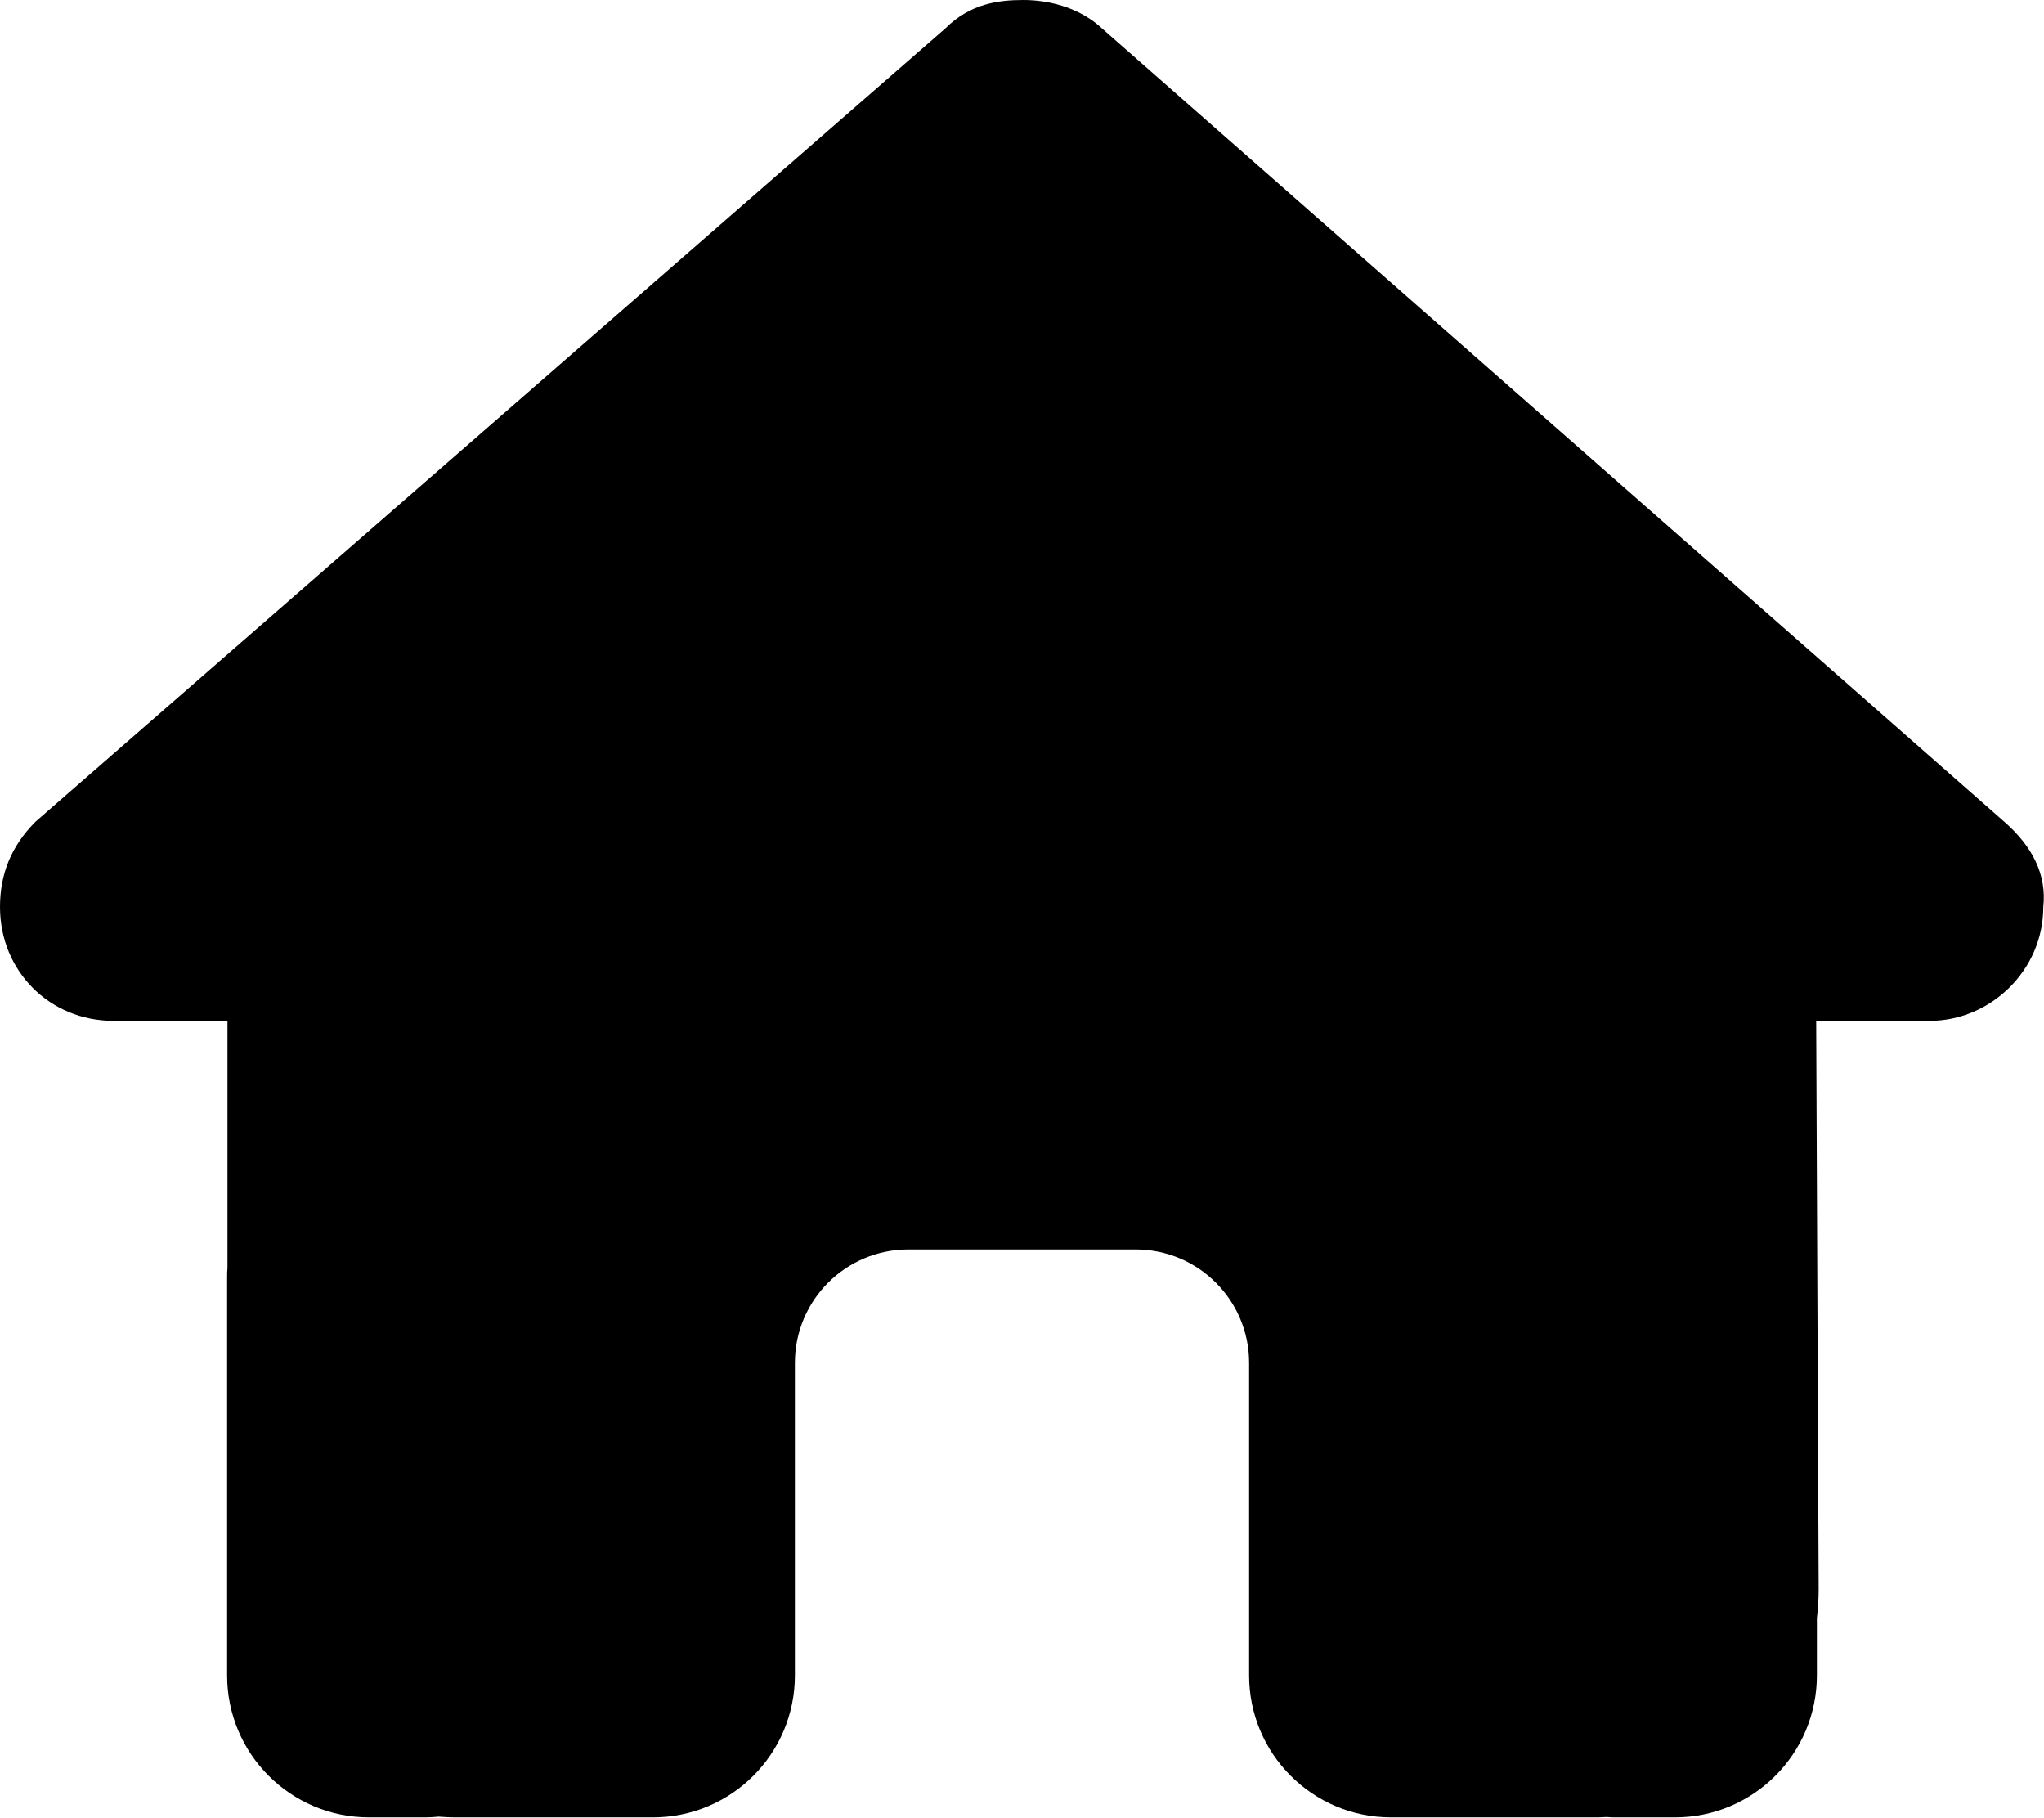
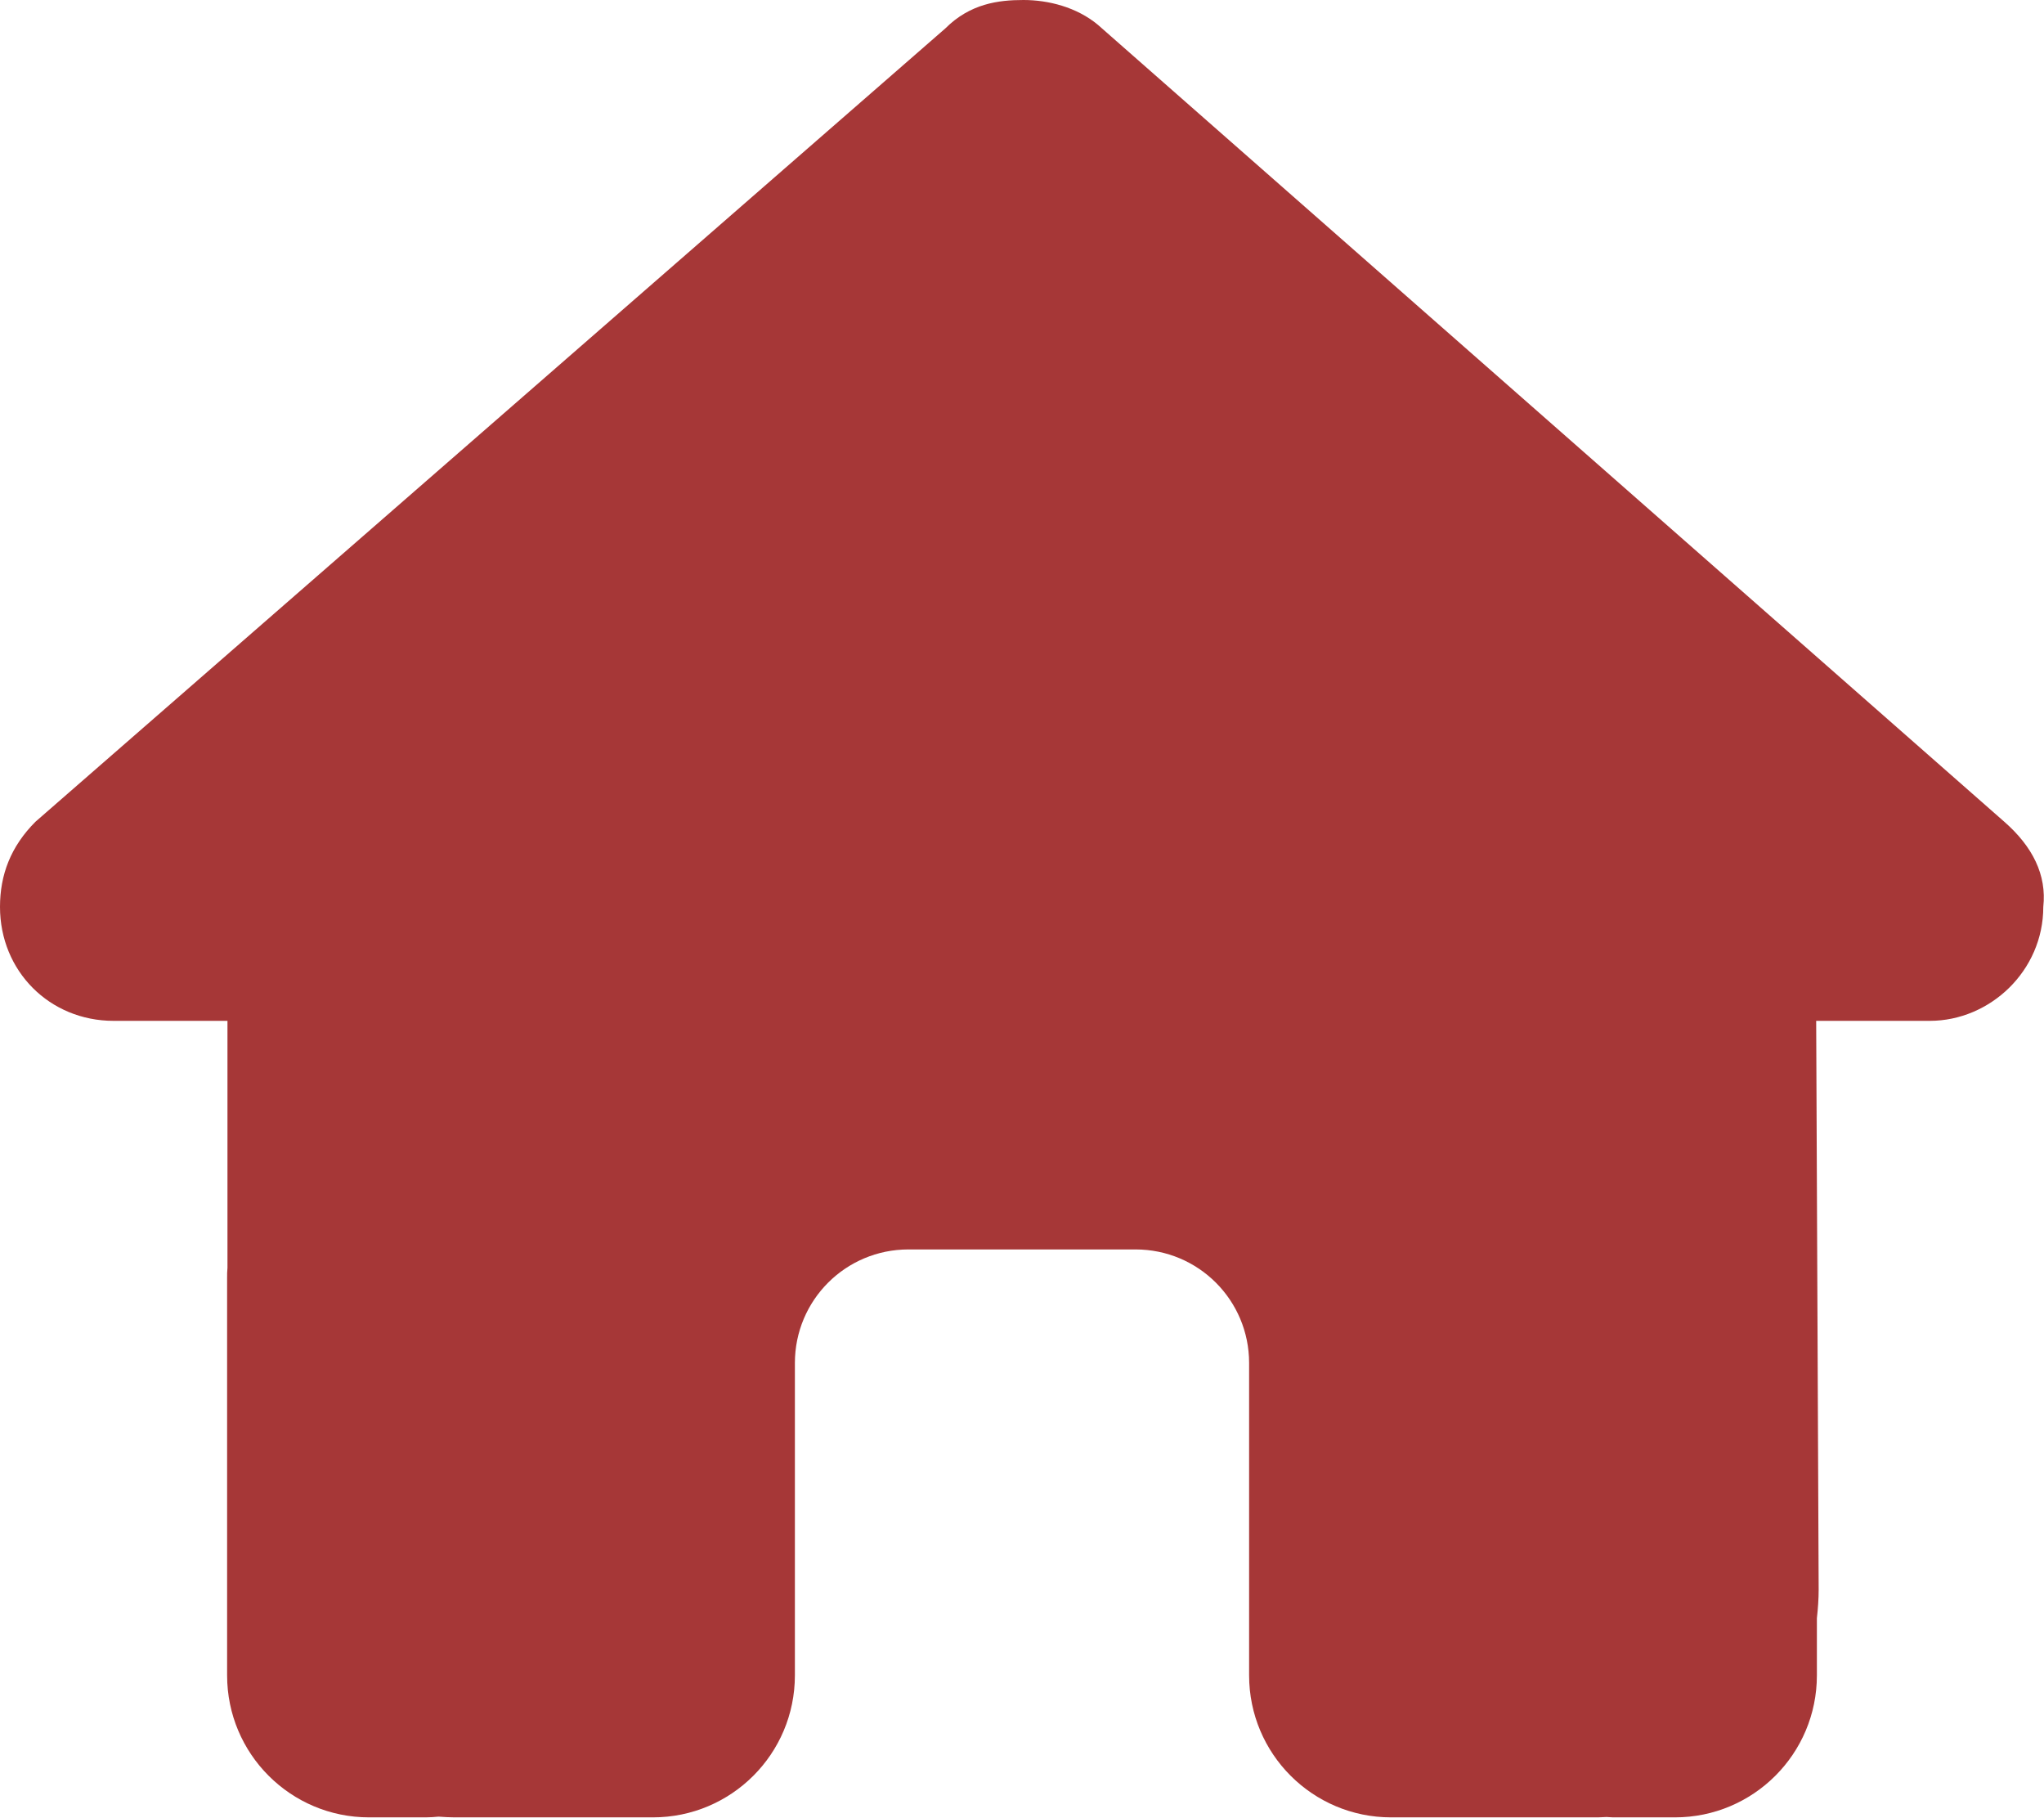
<svg xmlns="http://www.w3.org/2000/svg" viewBox="0 0 576 512">
-   <path d="M575.8 255.5c0 18-15 32.1-32 32.1h-32l.7 160.2c0 2.7-.2 5.4-.5 8.1V472c0 22.1-17.9 40-40 40H456c-1.1 0-2.2 0-3.3-.1c-1.4 .1-2.8 .1-4.2 .1H416 392c-22.1 0-40-17.9-40-40V448 384c0-17.7-14.3-32-32-32H256c-17.7 0-32 14.3-32 32v64 24c0 22.1-17.9 40-40 40H160 128.1c-1.5 0-3-.1-4.5-.2c-1.2 .1-2.4 .2-3.6 .2H104c-22.1 0-40-17.9-40-40V360c0-.9 0-1.9 .1-2.8V287.6H32c-18 0-32-14-32-32.1c0-9 3-17 10-24L266.4 8c7-7 15-8 22-8s15 2 21 7L564.8 231.5c8 7 12 15 11 24z" />
+   <path fill="#a63737" d="M575.8 255.5c0 18-15 32.1-32 32.1h-32l.7 160.2c0 2.7-.2 5.4-.5 8.1V472c0 22.1-17.9 40-40 40H456c-1.1 0-2.2 0-3.3-.1c-1.4 .1-2.8 .1-4.2 .1H416 392c-22.1 0-40-17.9-40-40V448 384c0-17.7-14.3-32-32-32H256c-17.7 0-32 14.3-32 32v64 24c0 22.1-17.9 40-40 40H160 128.1c-1.5 0-3-.1-4.5-.2c-1.2 .1-2.4 .2-3.6 .2H104c-22.1 0-40-17.9-40-40V360c0-.9 0-1.9 .1-2.8V287.6H32c-18 0-32-14-32-32.1c0-9 3-17 10-24L266.4 8c7-7 15-8 22-8s15 2 21 7L564.8 231.5c8 7 12 15 11 24z" />
</svg>
